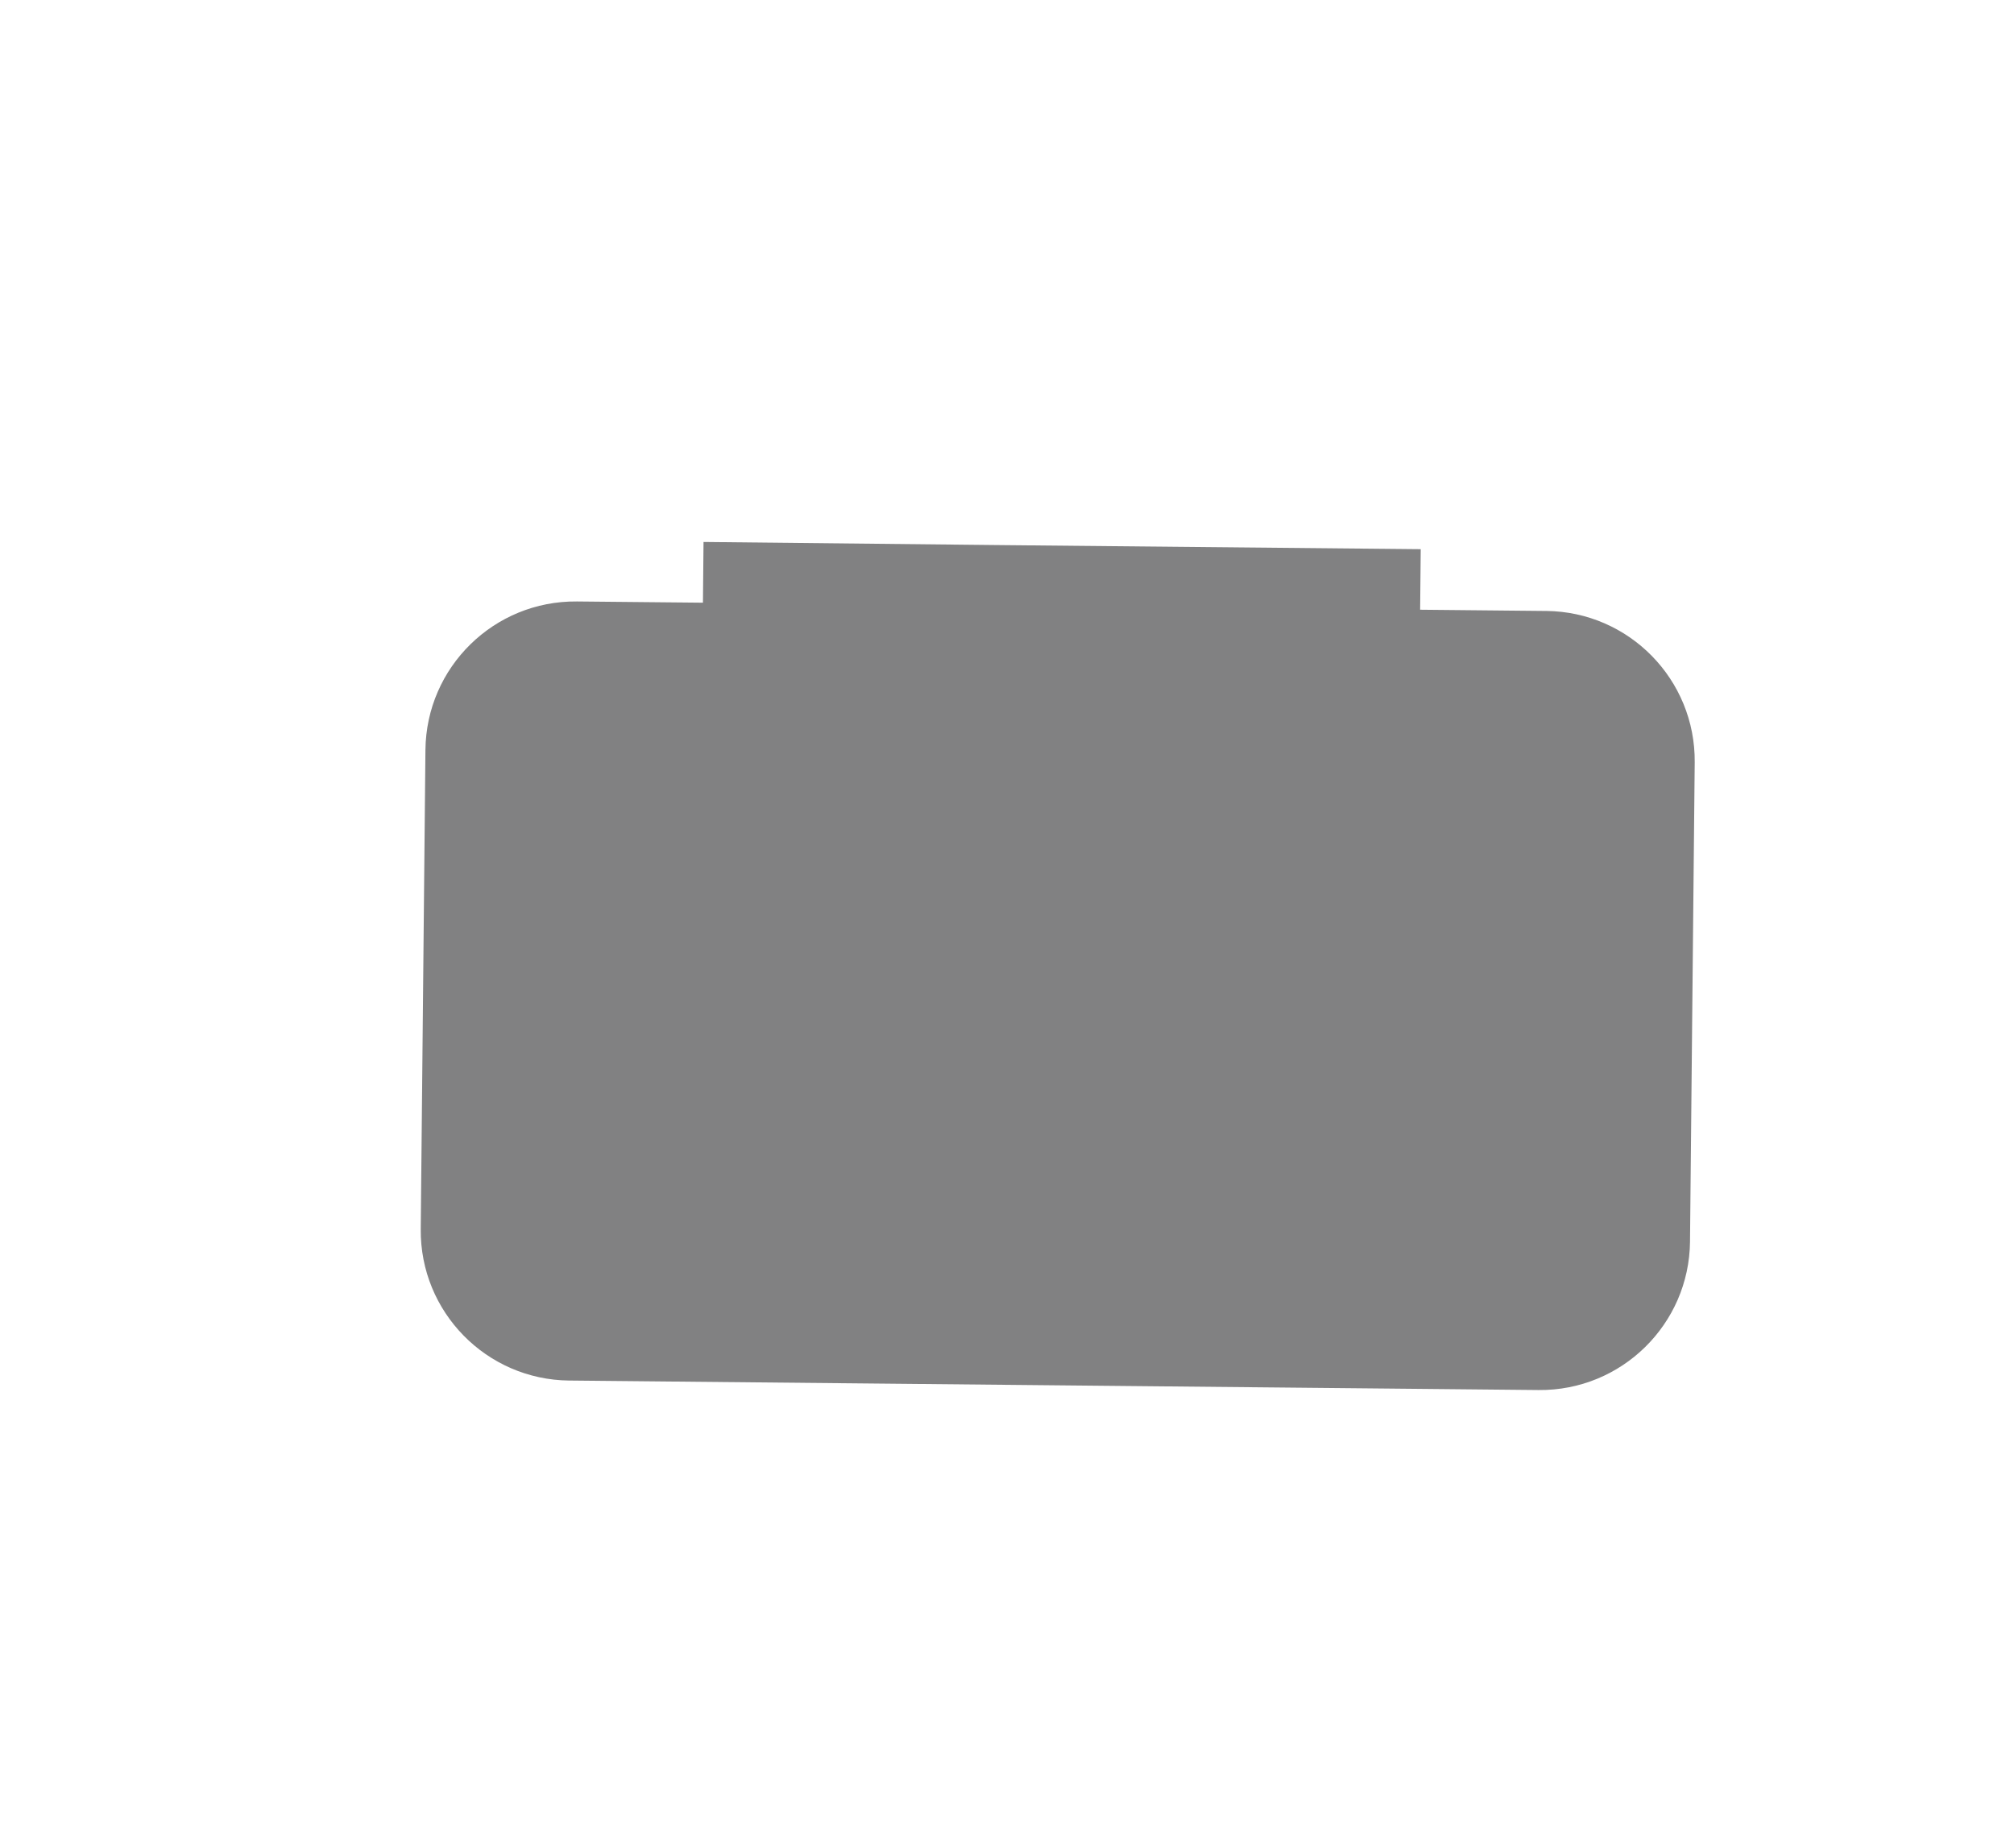
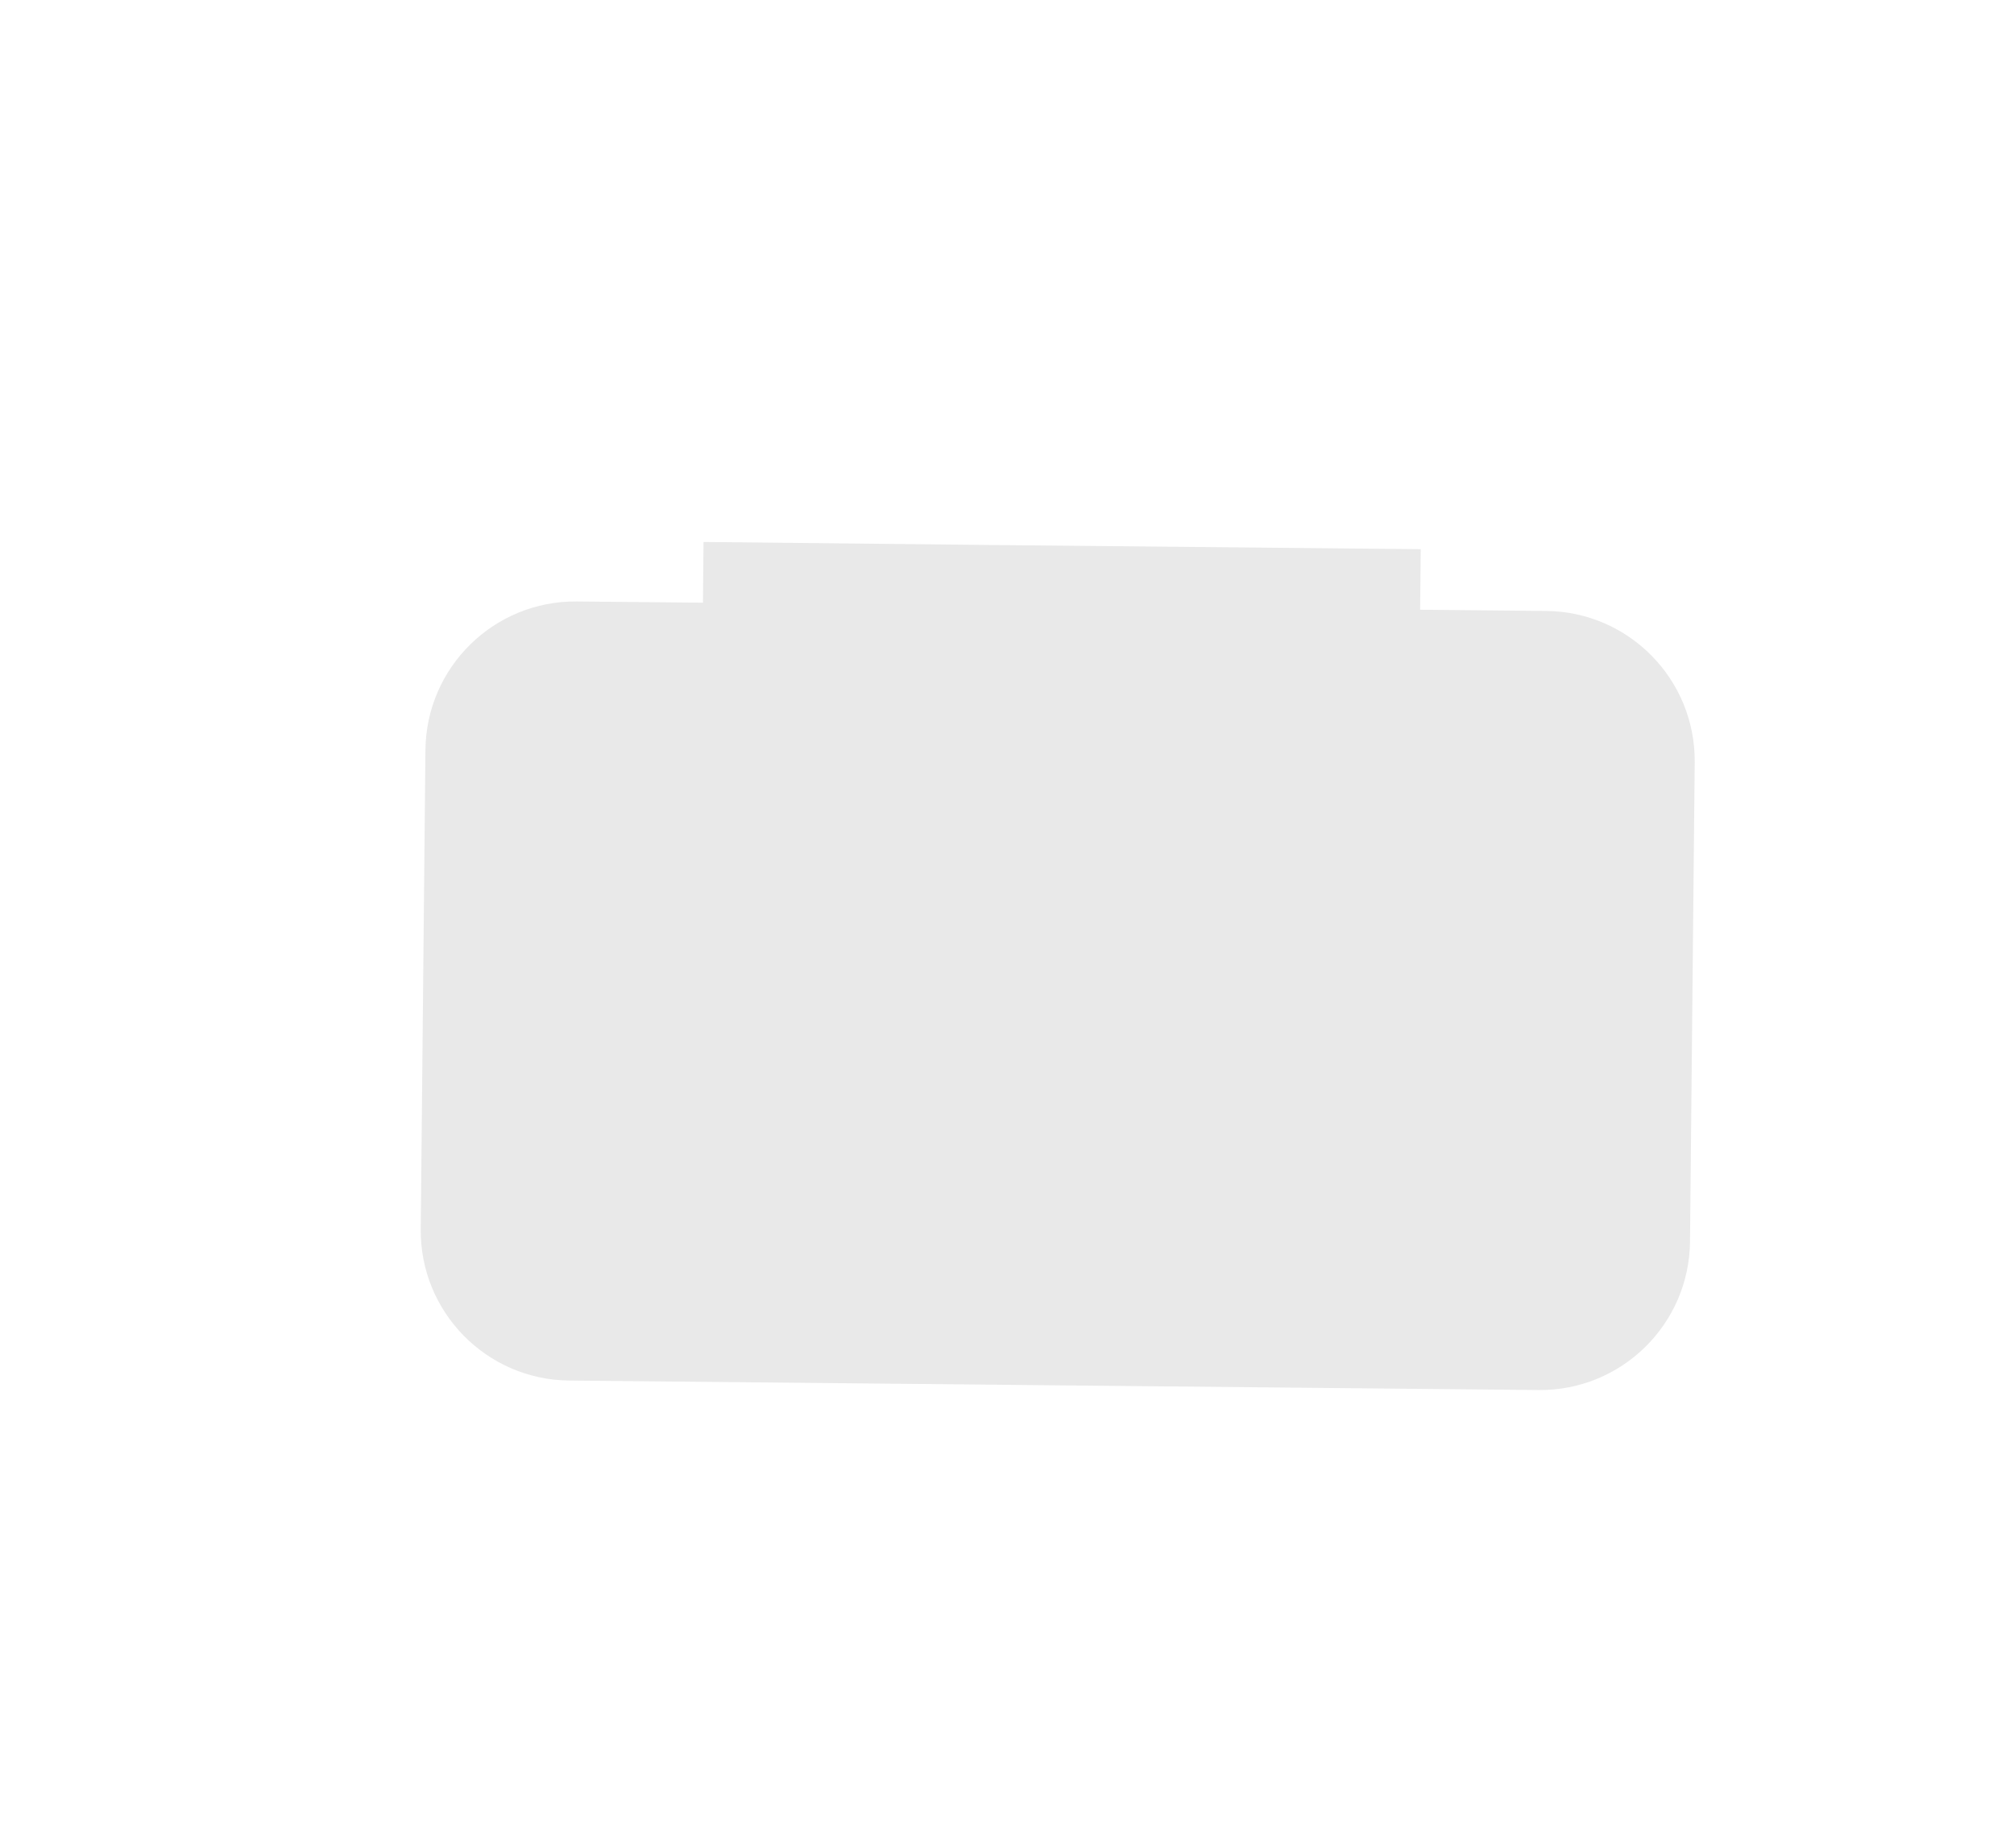
<svg xmlns="http://www.w3.org/2000/svg" id="FONDO" viewBox="0 0 1197.79 1098.67">
  <defs>
    <style>
      .cls-1 {
-         fill: #818182;
+         fill: #E9E9E9;
      }
    </style>
  </defs>
  <path class="cls-1" d="M919.58,363.37l-76.23-.75h1.25s.35-35.99.35-35.99l-251.17-2.45-175.37-1.85-.35,36.12-74.98-.73c-49.26-.48-89.58,39.06-90.06,88.31l-2.79,284.99c-.48,49.26,39.06,89.58,88.31,90.06h.77s.02,0,.03,0l286.41,2.81,289.3,2.83c49.26.48,89.58-39.06,90.06-88.31v-.75s0-.03,0-.04l1.38-140.82h0l1.41-143.38c.48-49.26-39.06-89.58-88.31-90.06Z" />
</svg>
